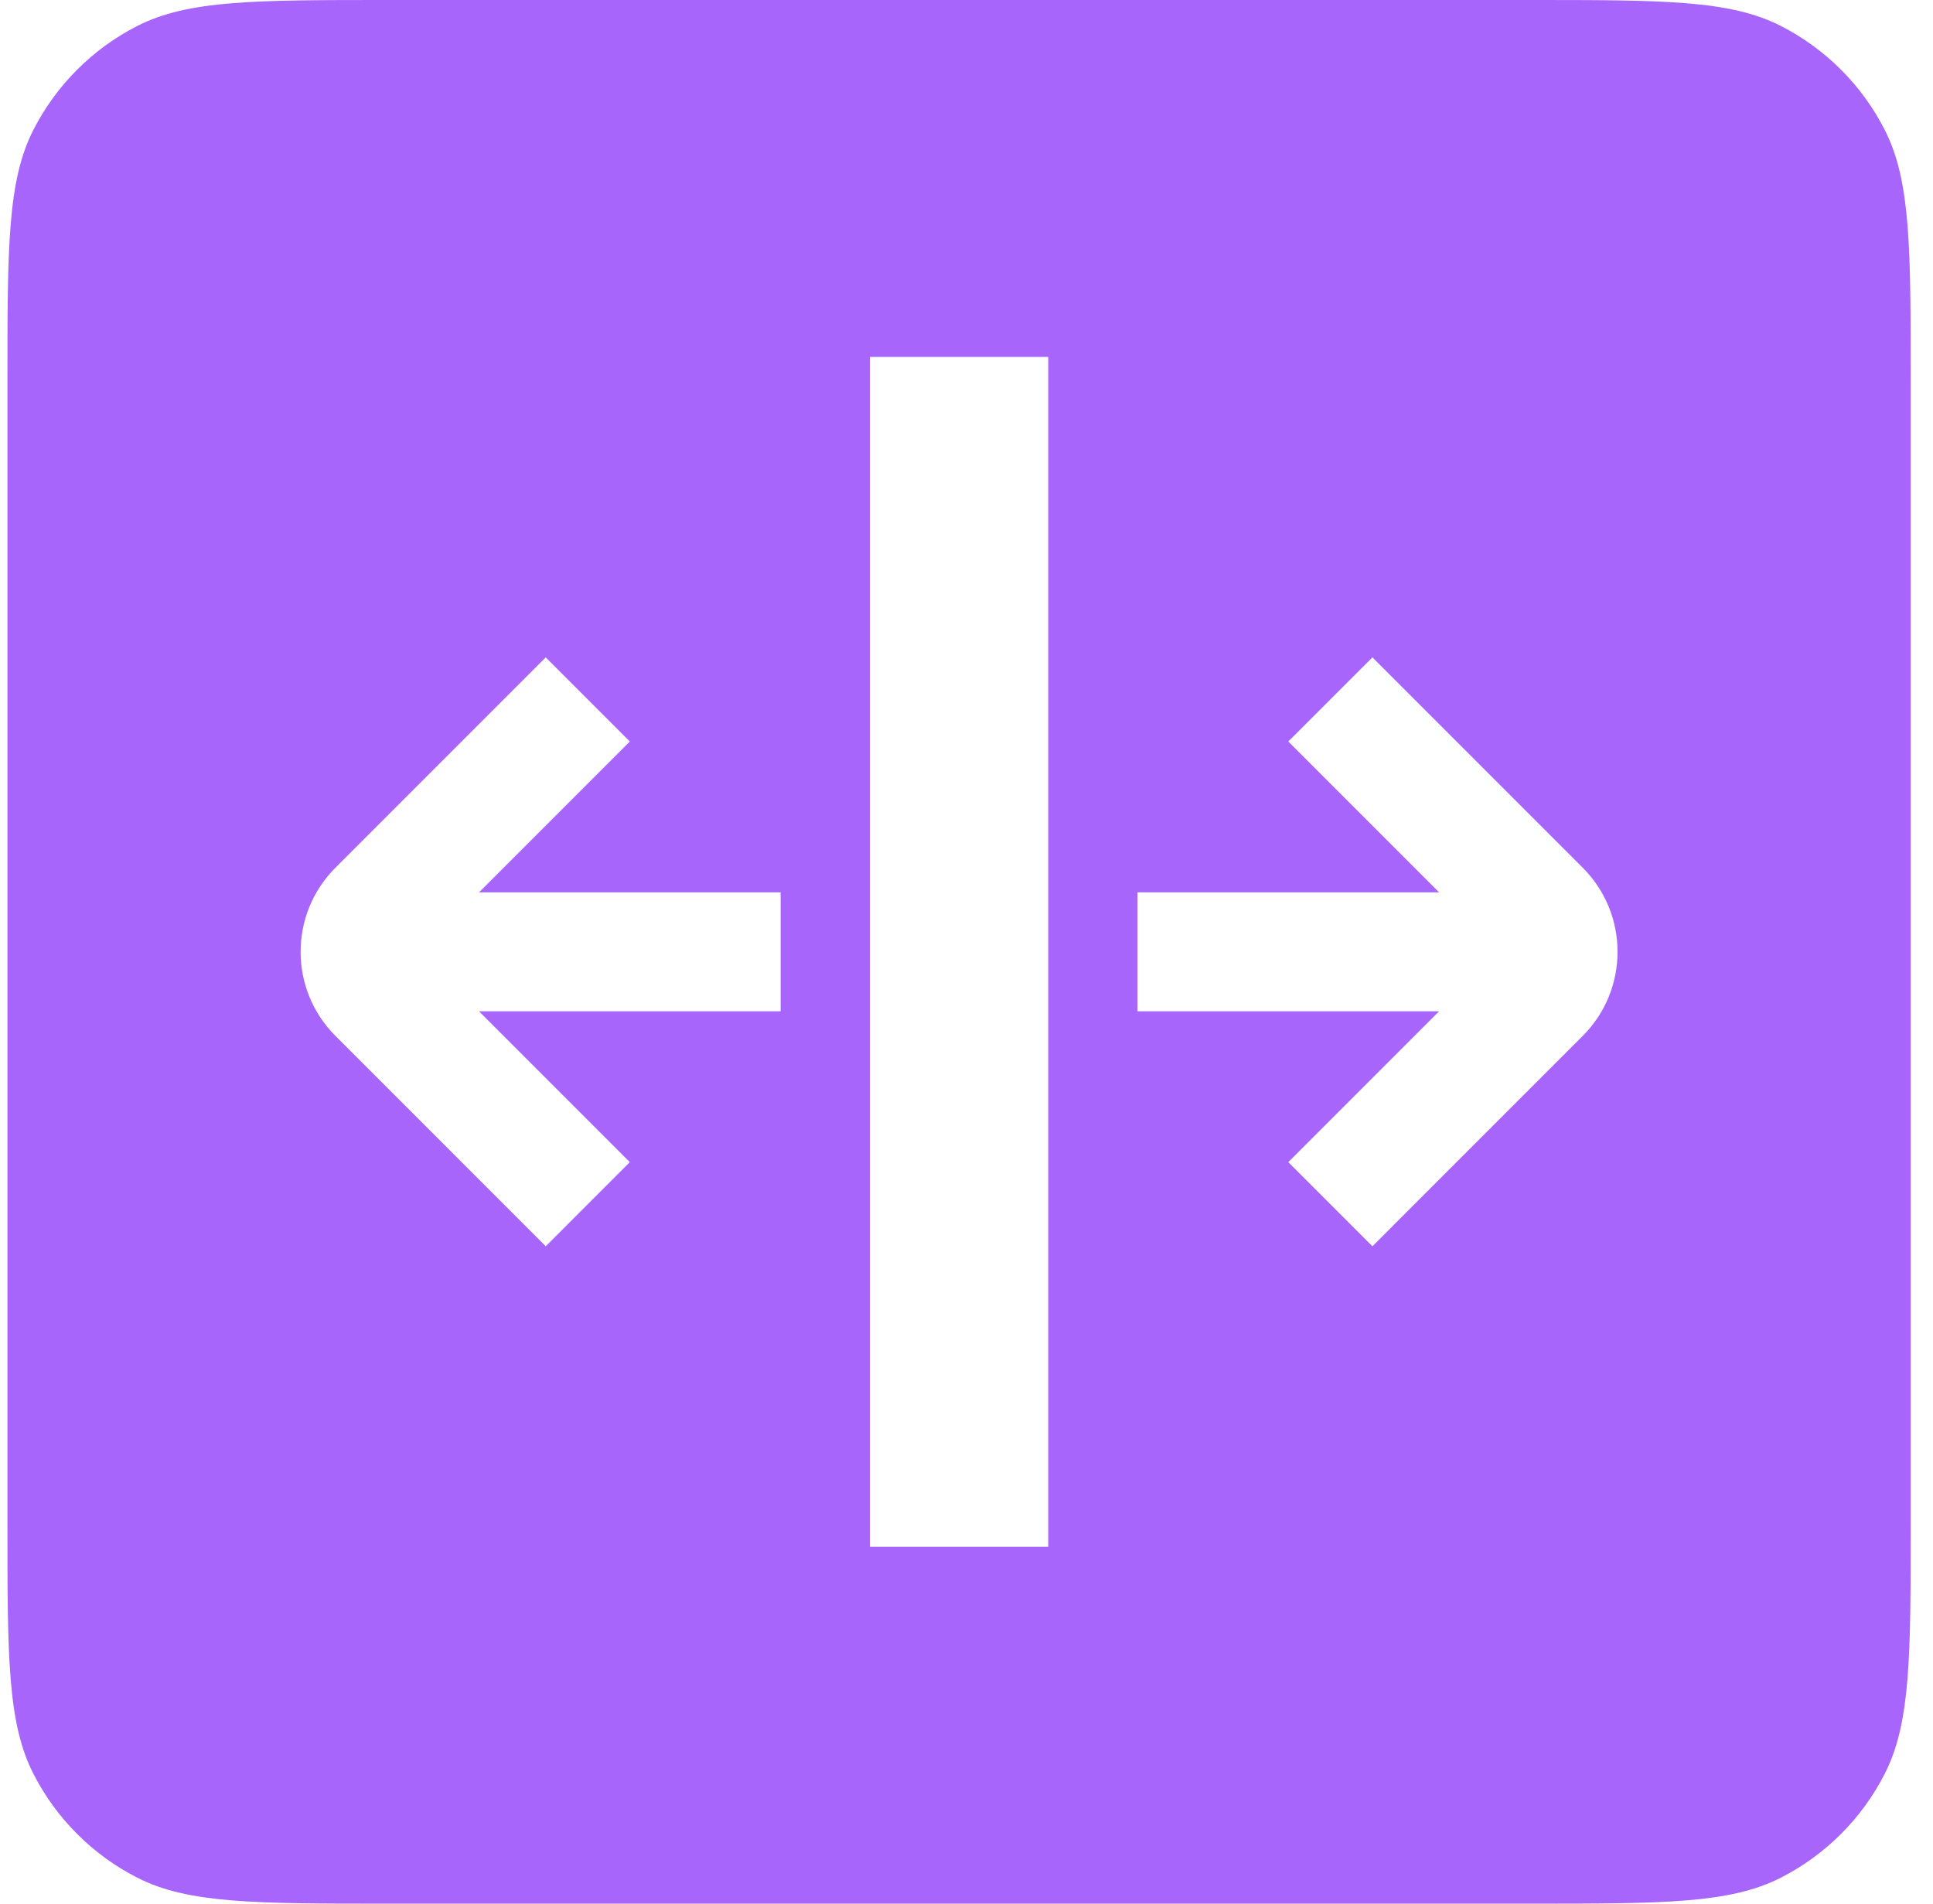
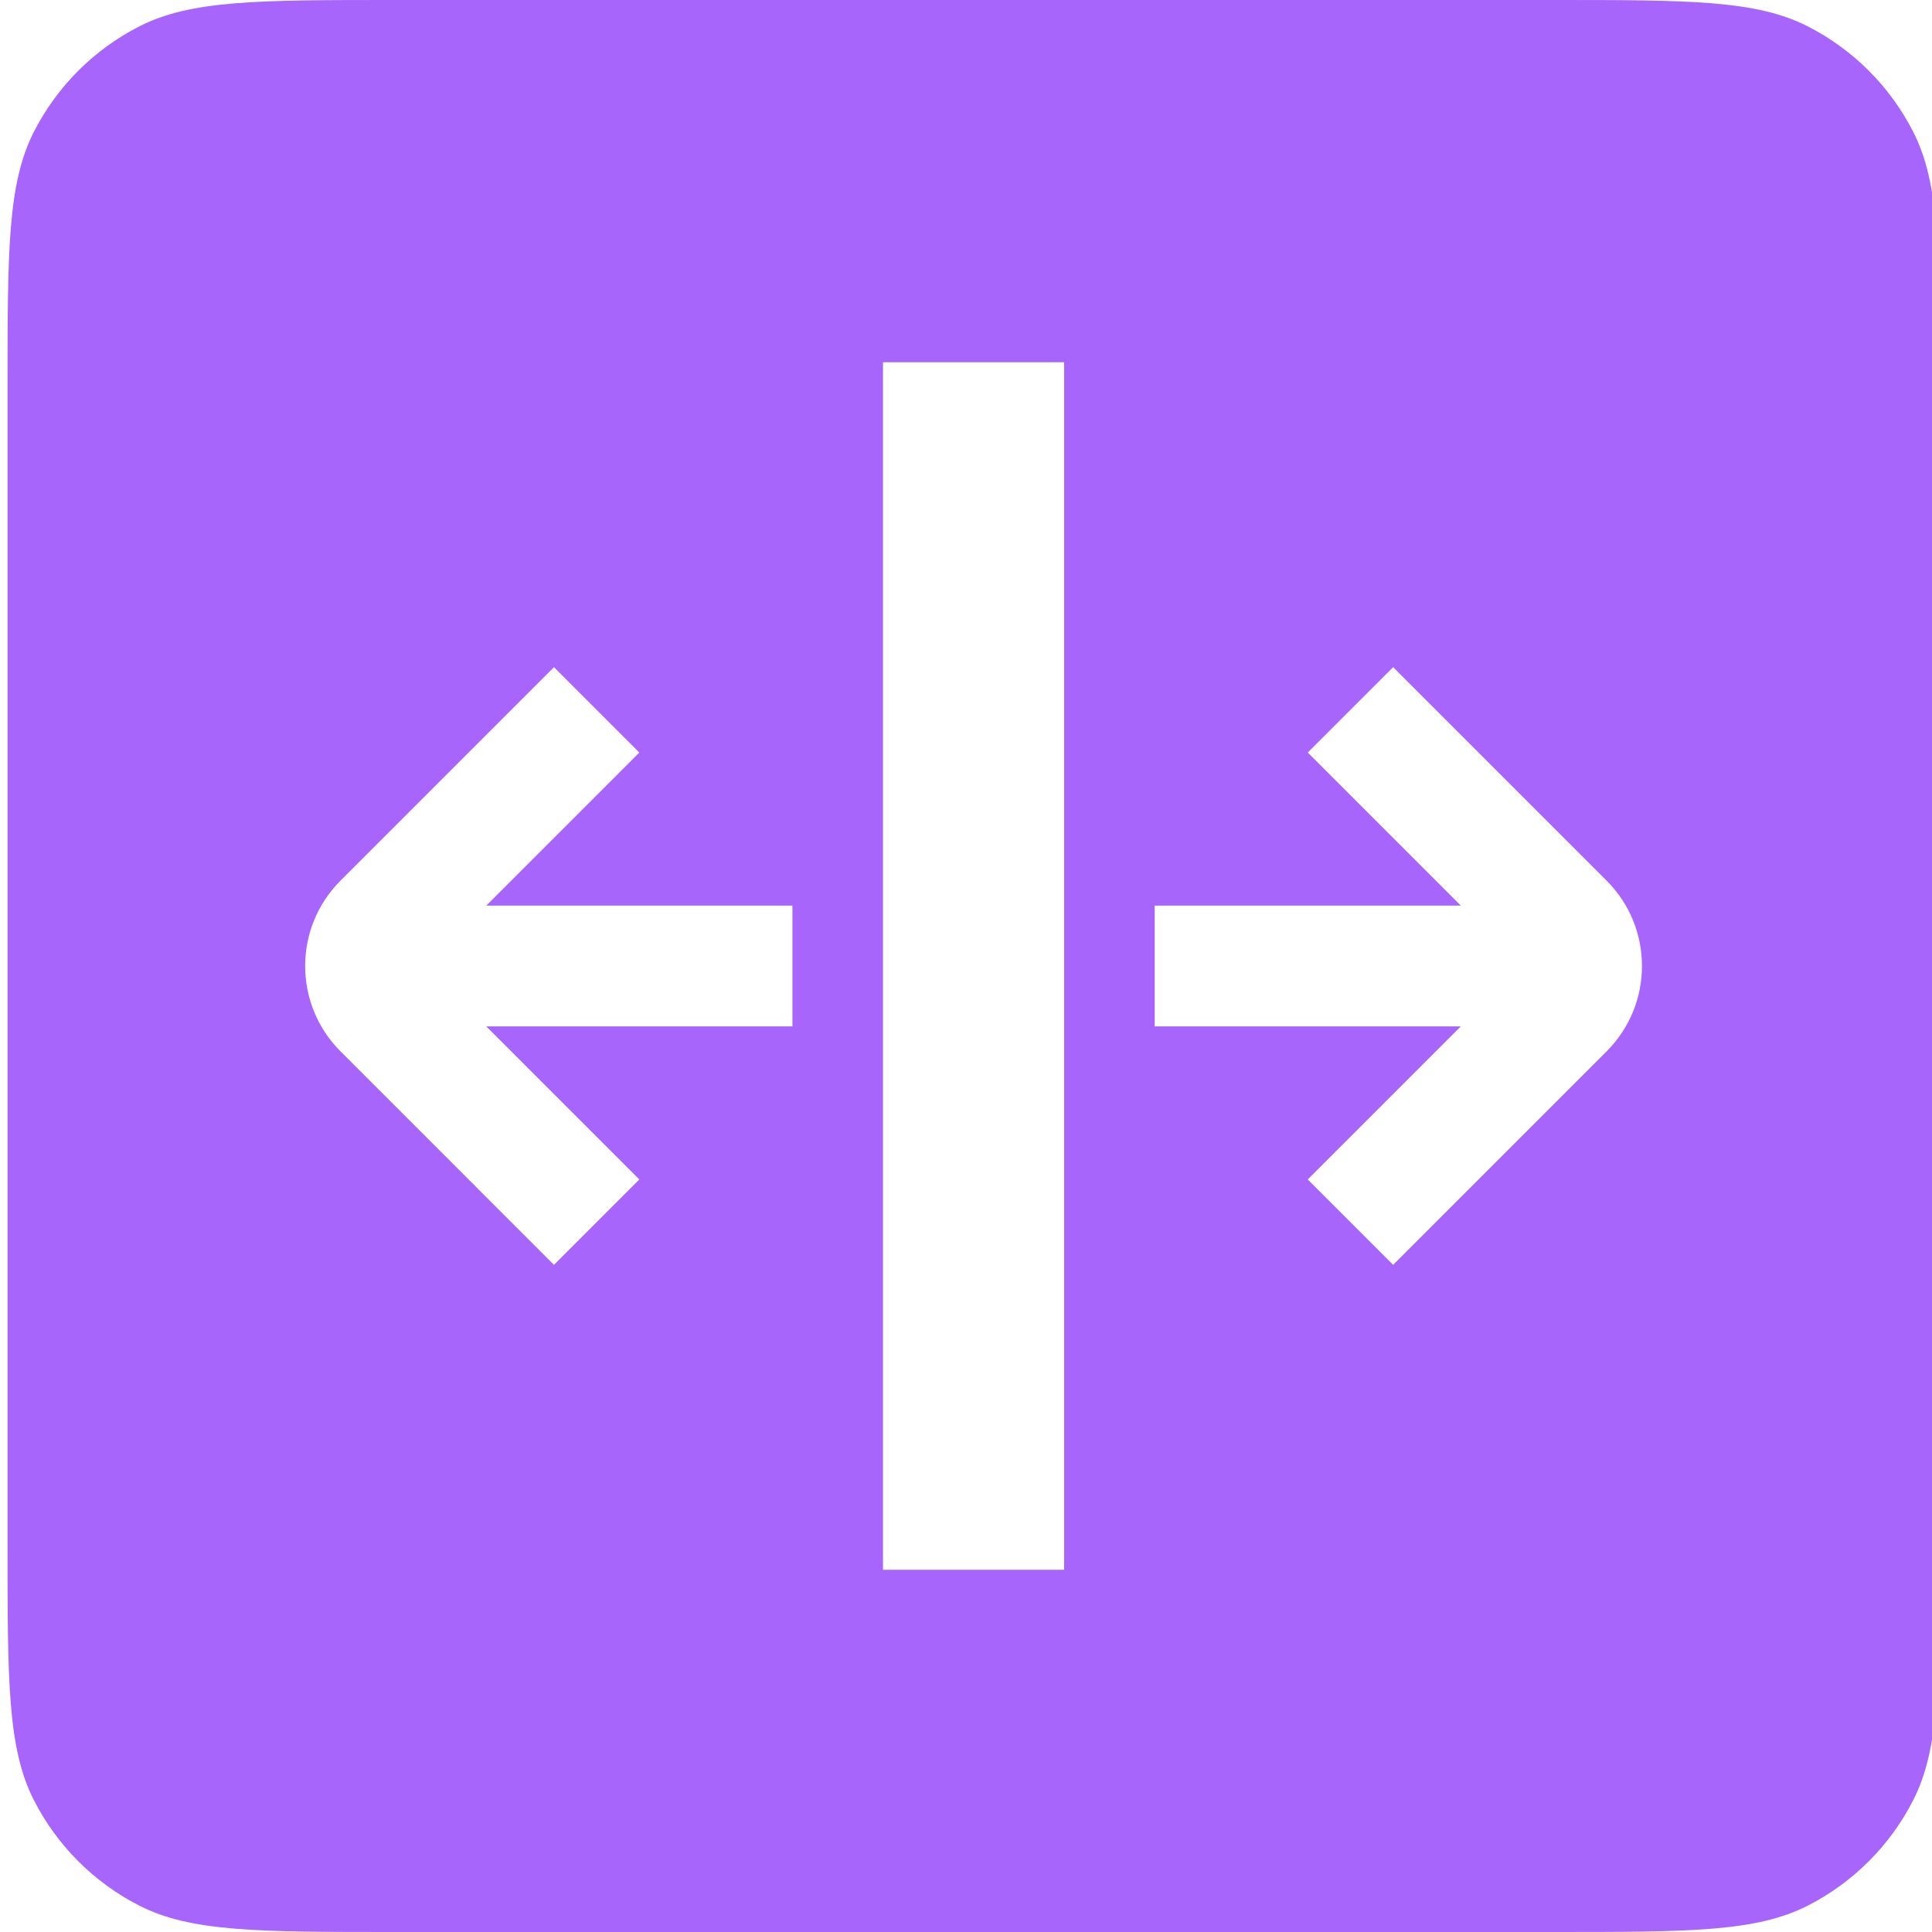
- <svg xmlns="http://www.w3.org/2000/svg" width="65" height="64" viewBox="0 0 65 64" fill="none">
+ <svg xmlns="http://www.w3.org/2000/svg" width="64" height="64" viewBox="0 0 64 64" fill="none">
  <path fill-rule="evenodd" clip-rule="evenodd" d="M1.122 4.368C0.25 6.079 0.25 8.32 0.25 12.8V51.2C0.25 55.68 0.25 57.921 1.122 59.632C1.889 61.137 3.113 62.361 4.618 63.128C6.329 64 8.57 64 13.05 64H51.45C55.931 64 58.171 64 59.882 63.128C61.387 62.361 62.611 61.137 63.378 59.632C64.25 57.921 64.25 55.68 64.25 51.2V12.8C64.25 8.32 64.25 6.079 63.378 4.368C62.611 2.863 61.387 1.639 59.882 0.872C58.171 0 55.931 0 51.45 0H13.05C8.57 0 6.329 0 4.618 0.872C3.113 1.639 1.889 2.863 1.122 4.368ZM35.25 12L35.25 52H29.25L29.25 12H35.25ZM26.25 30H16.108L21.179 24.929L18.351 22.101L11.28 29.172C9.718 30.734 9.718 33.266 11.28 34.828L18.351 41.9L21.179 39.071L16.108 34H26.25L26.25 30ZM38.25 34H48.392L43.321 39.071L46.15 41.9L53.221 34.828C54.783 33.266 54.783 30.734 53.221 29.172L46.15 22.101L43.321 24.929L48.392 30H38.25L38.25 34Z" fill="#A765FC" />
</svg>
